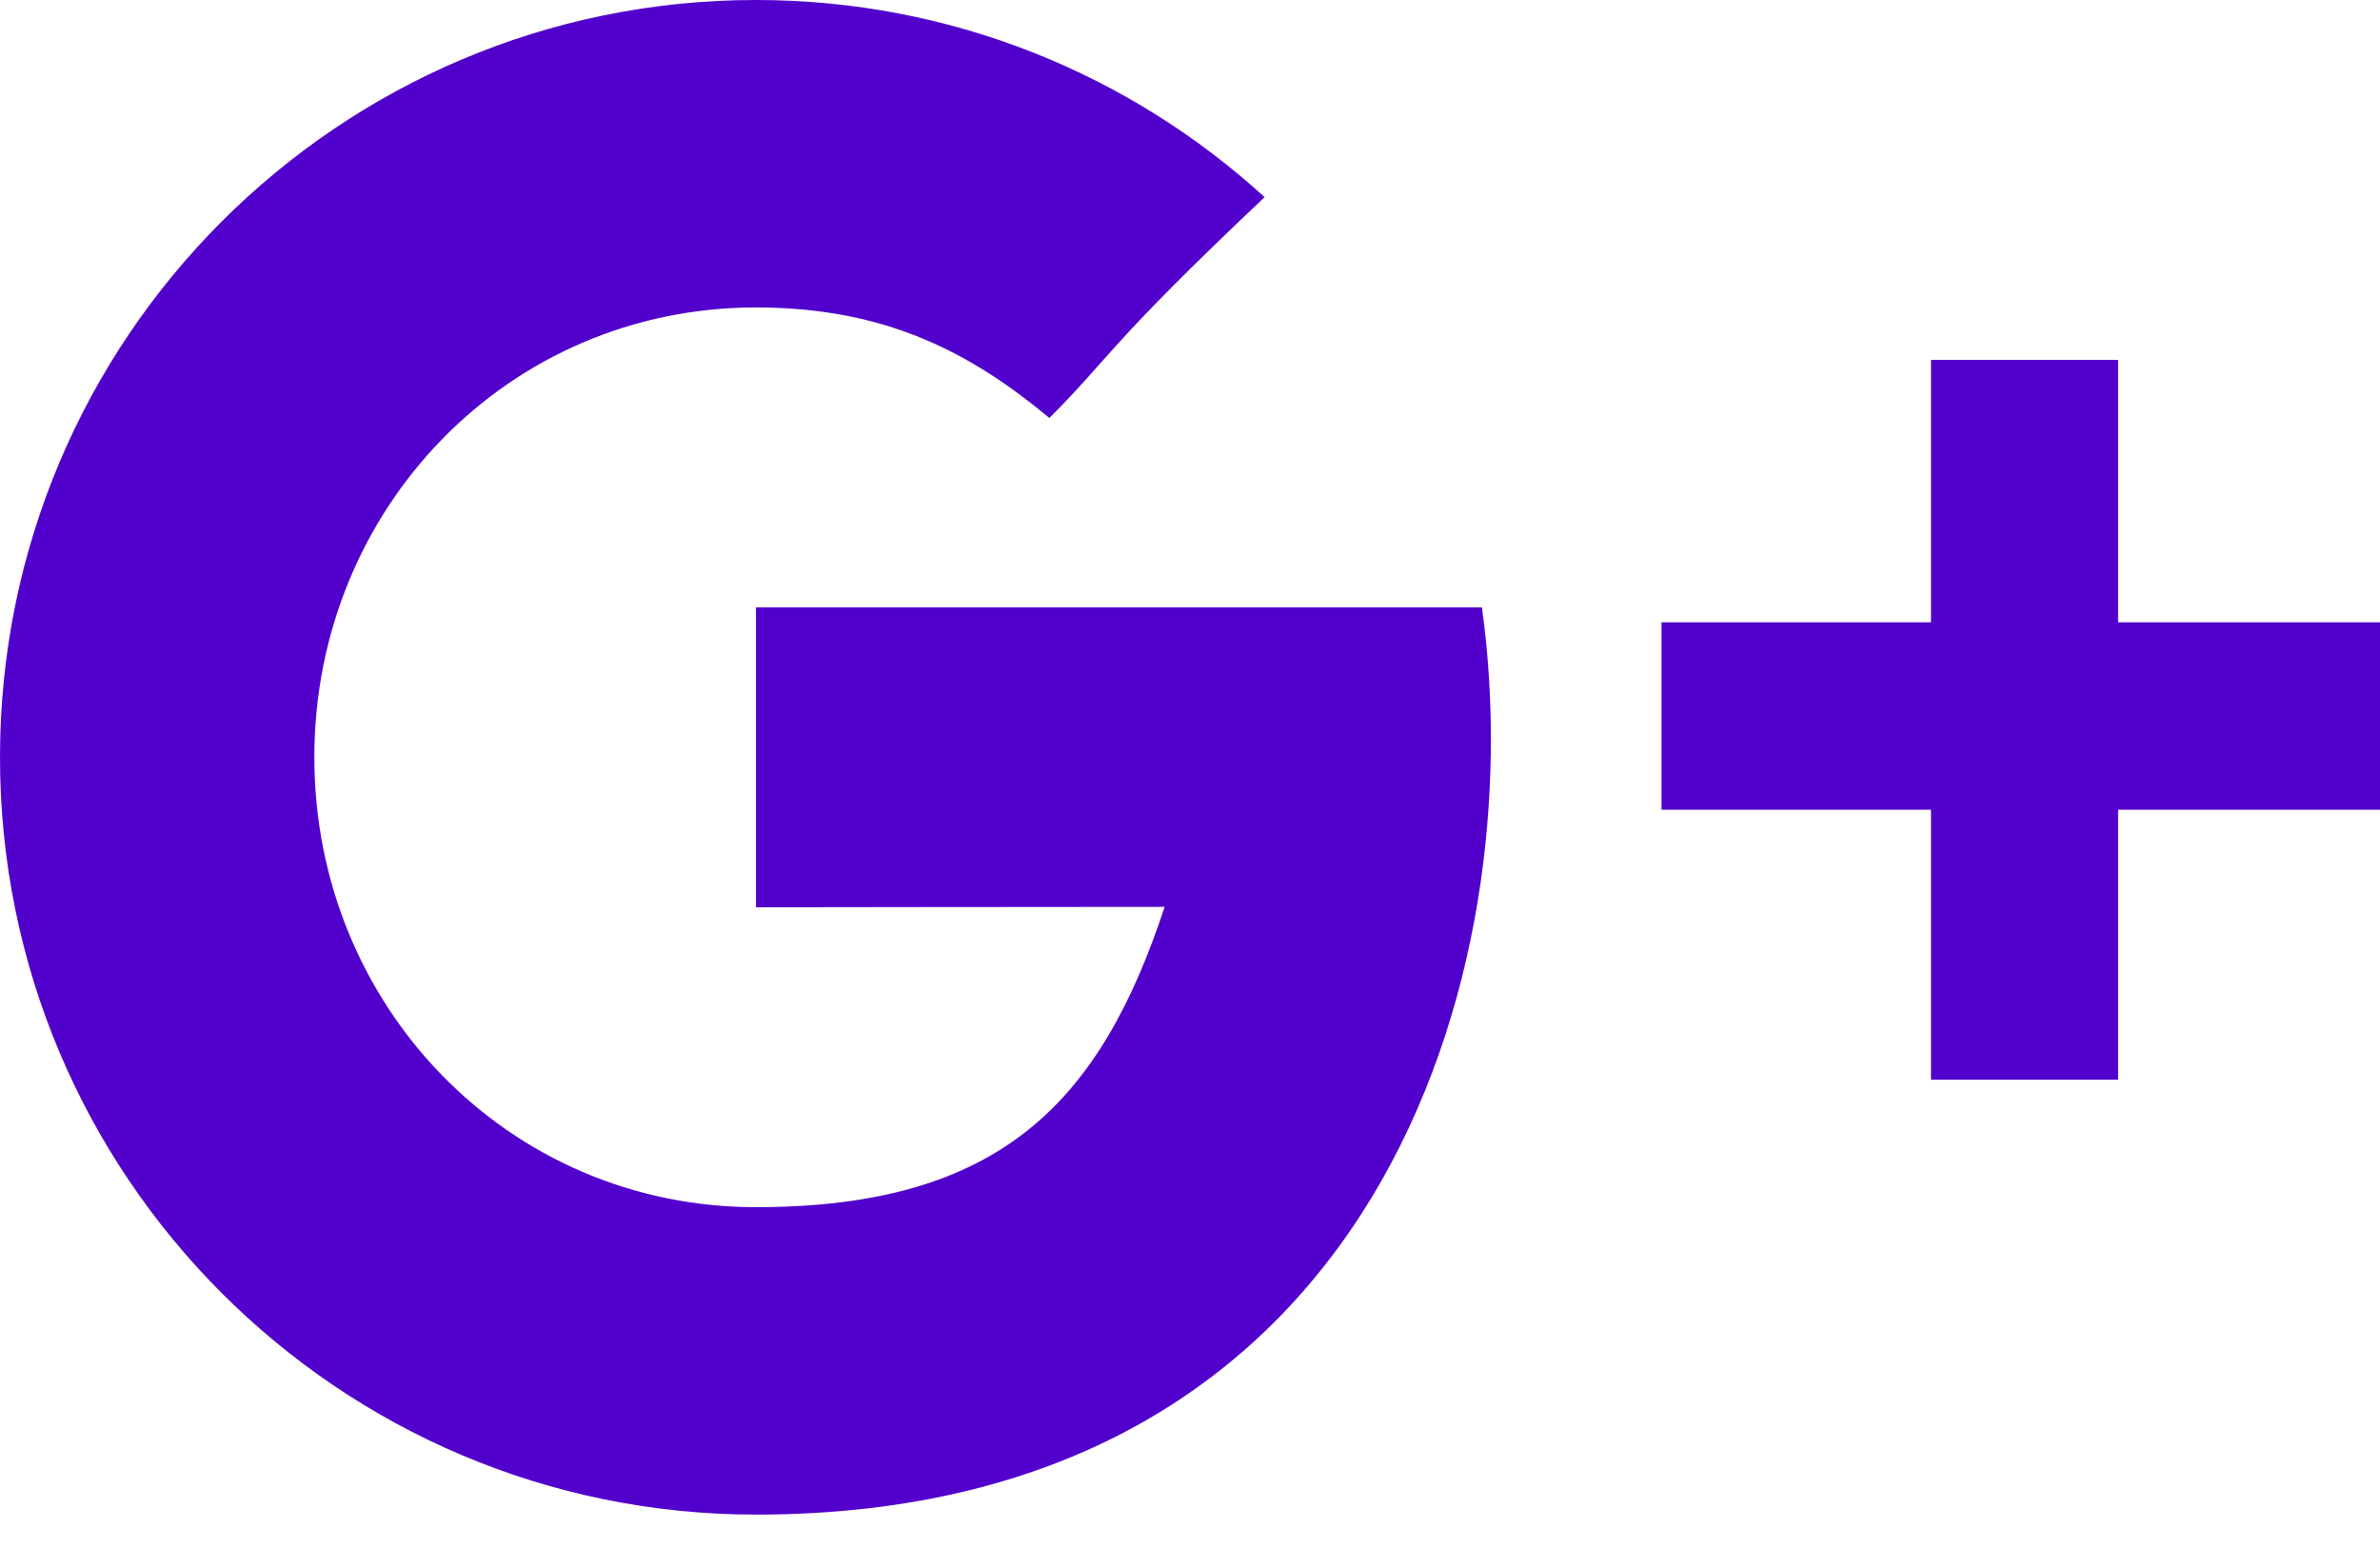
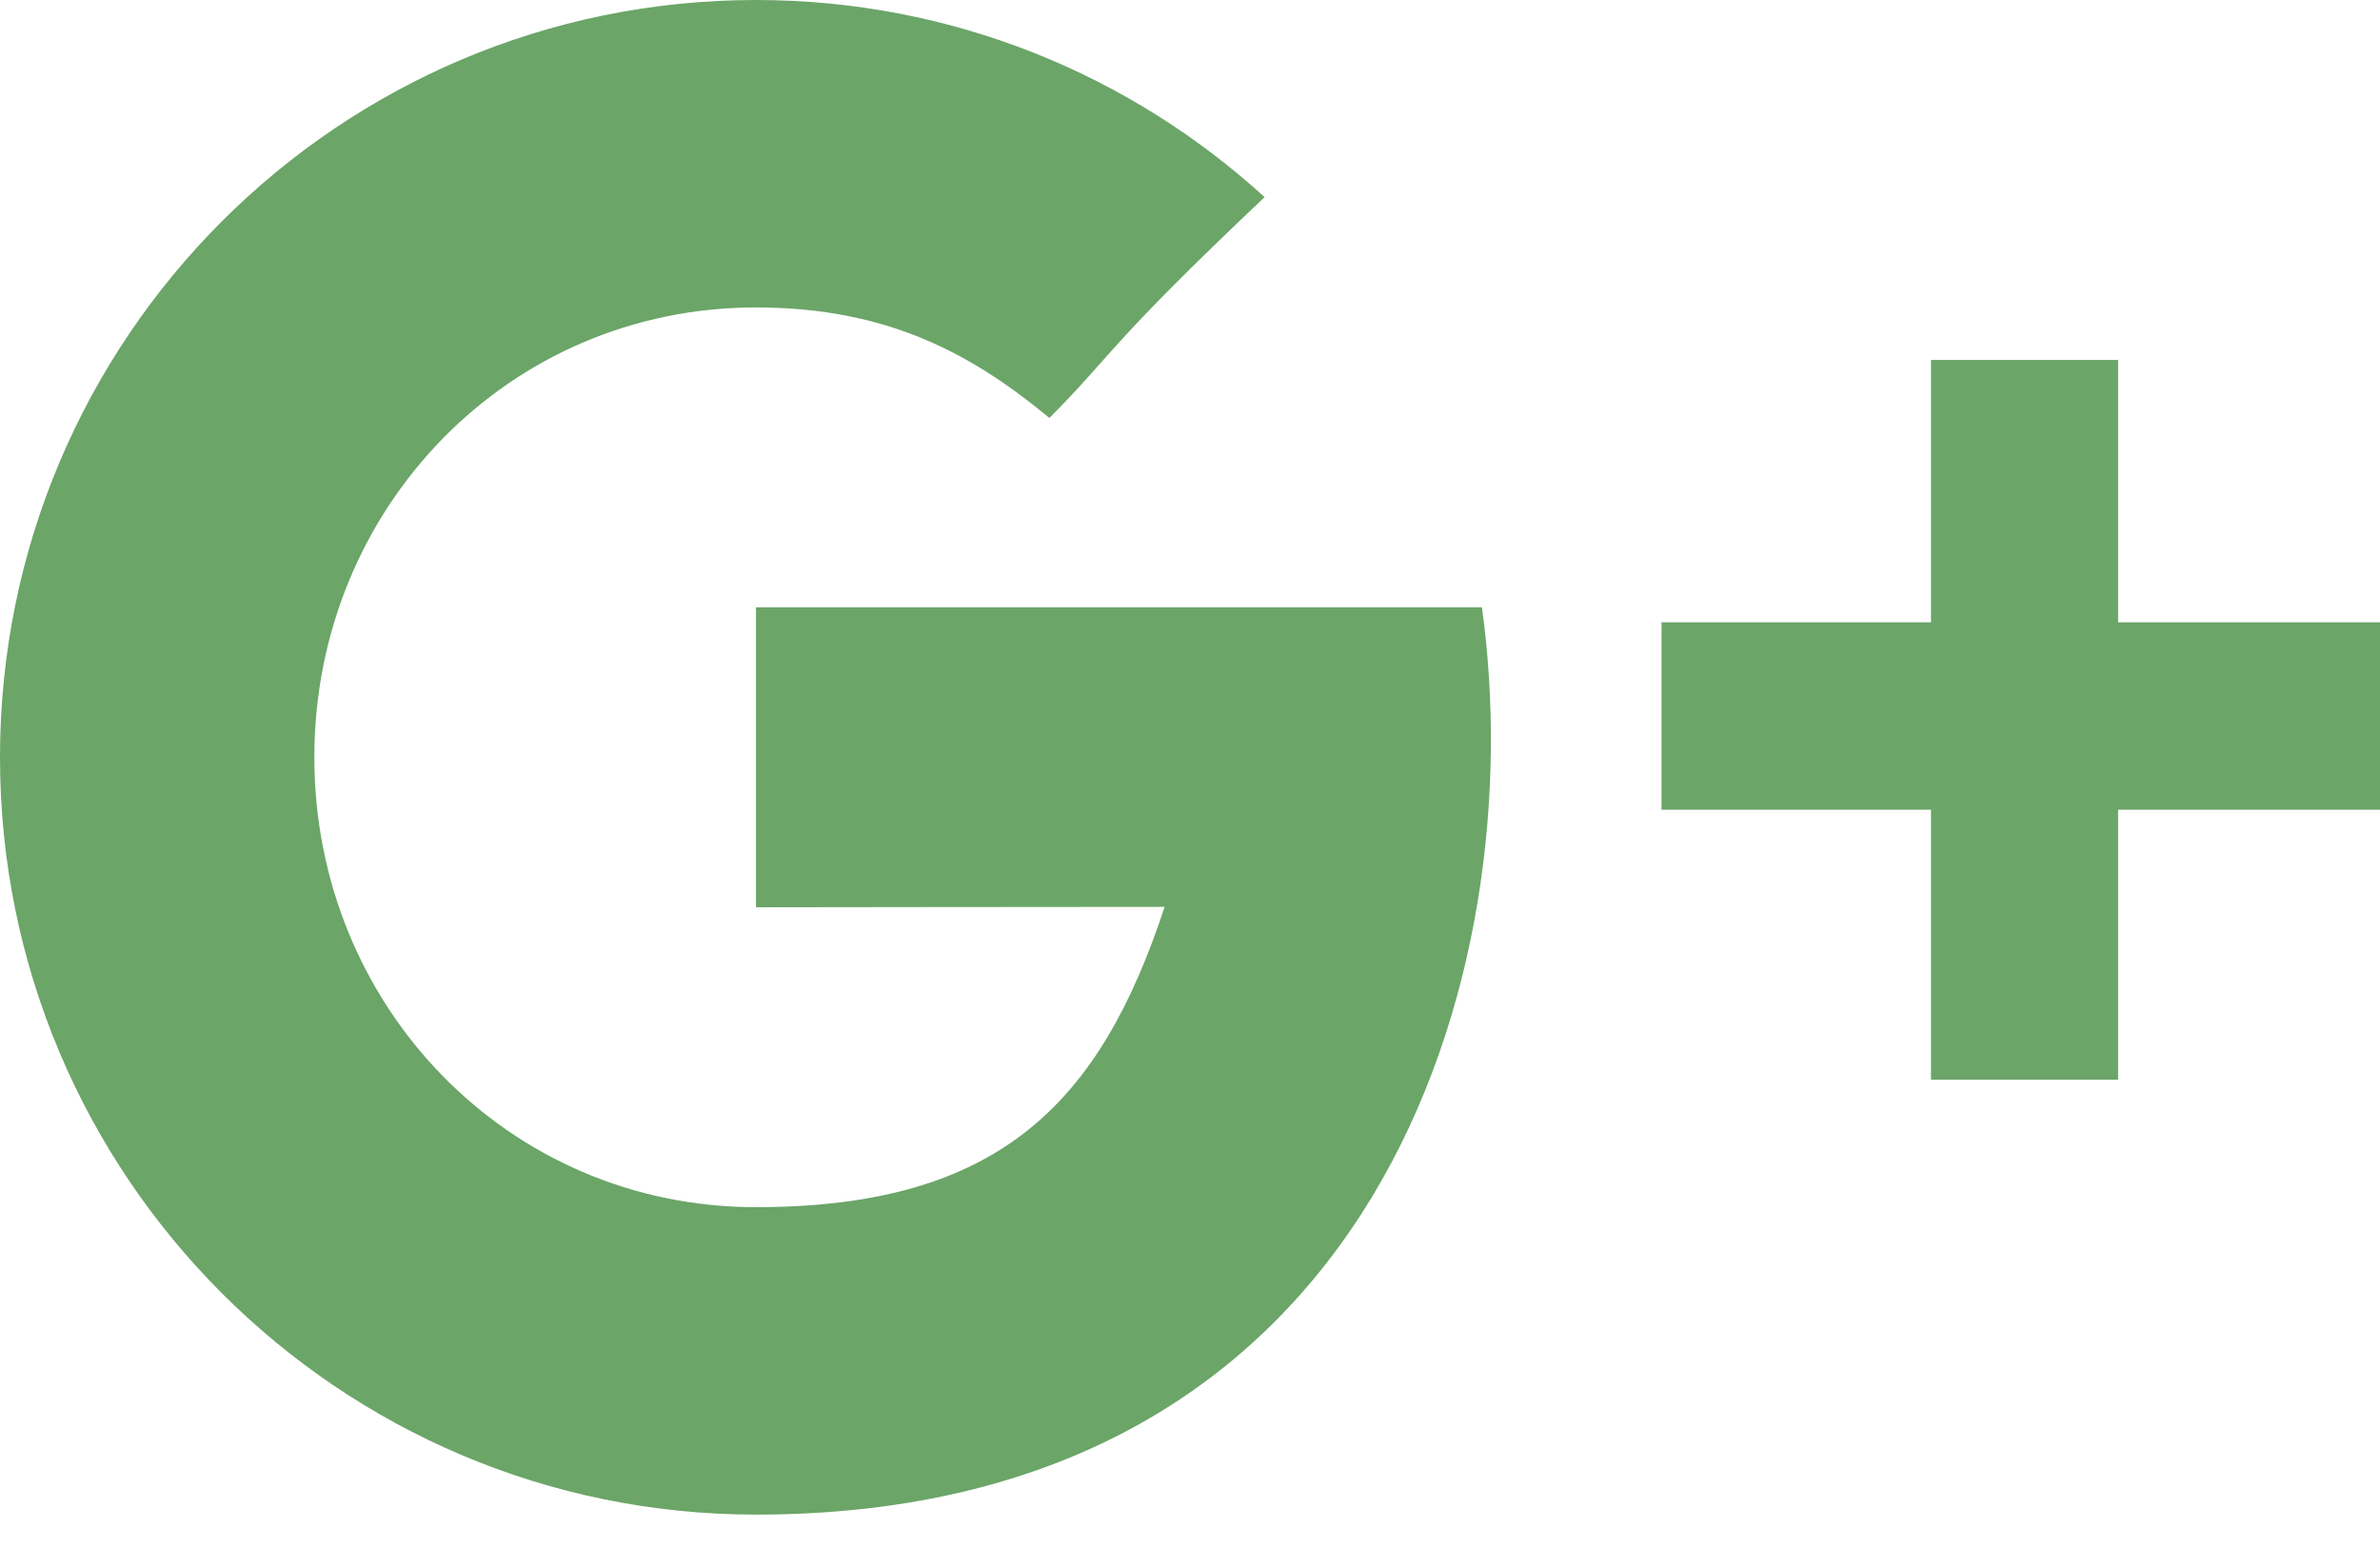
<svg xmlns="http://www.w3.org/2000/svg" width="41px" height="27px" viewBox="0 0 41 27" version="1.1">
  <defs />
  <g id="Screens" stroke="none" stroke-width="1" fill="none" fill-rule="evenodd">
-     <g id="Desktop-HD-A" transform="translate(-1200, -2976)" fill="#5200CC">
+     <g id="Desktop-HD-A" transform="translate(-1200, -2976)" fill="#6ba568">
      <path d="M1213.023,2986.462 L1213.023,2991.629 C1213.023,2991.629 1218.025,2991.622 1220.063,2991.622 C1218.959,2994.971 1217.244,2996.795 1213.023,2996.795 C1208.75,2996.795 1205.415,2993.325 1205.415,2989.045 C1205.415,2984.765 1208.75,2981.296 1213.023,2981.296 C1215.281,2981.296 1216.74,2982.091 1218.078,2983.2 C1219.149,2982.127 1219.06,2981.973 1221.785,2979.396 C1219.471,2977.285 1216.397,2976 1213.023,2976 C1205.831,2976 1200,2981.84 1200,2989.045 C1200,2996.25 1205.831,3002.091 1213.023,3002.091 C1223.772,3002.091 1226.4,2992.714 1225.529,2986.462 L1213.023,2986.462 Z M1236.488,2986.72 L1236.488,2982.2 L1233.265,2982.2 L1233.265,2986.72 L1228.623,2986.72 L1228.623,2989.949 L1233.265,2989.949 L1233.265,2994.6 L1236.488,2994.6 L1236.488,2989.949 L1241,2989.949 L1241,2986.72 L1236.488,2986.72 Z" id="Google+" />
    </g>
  </g>
</svg>
